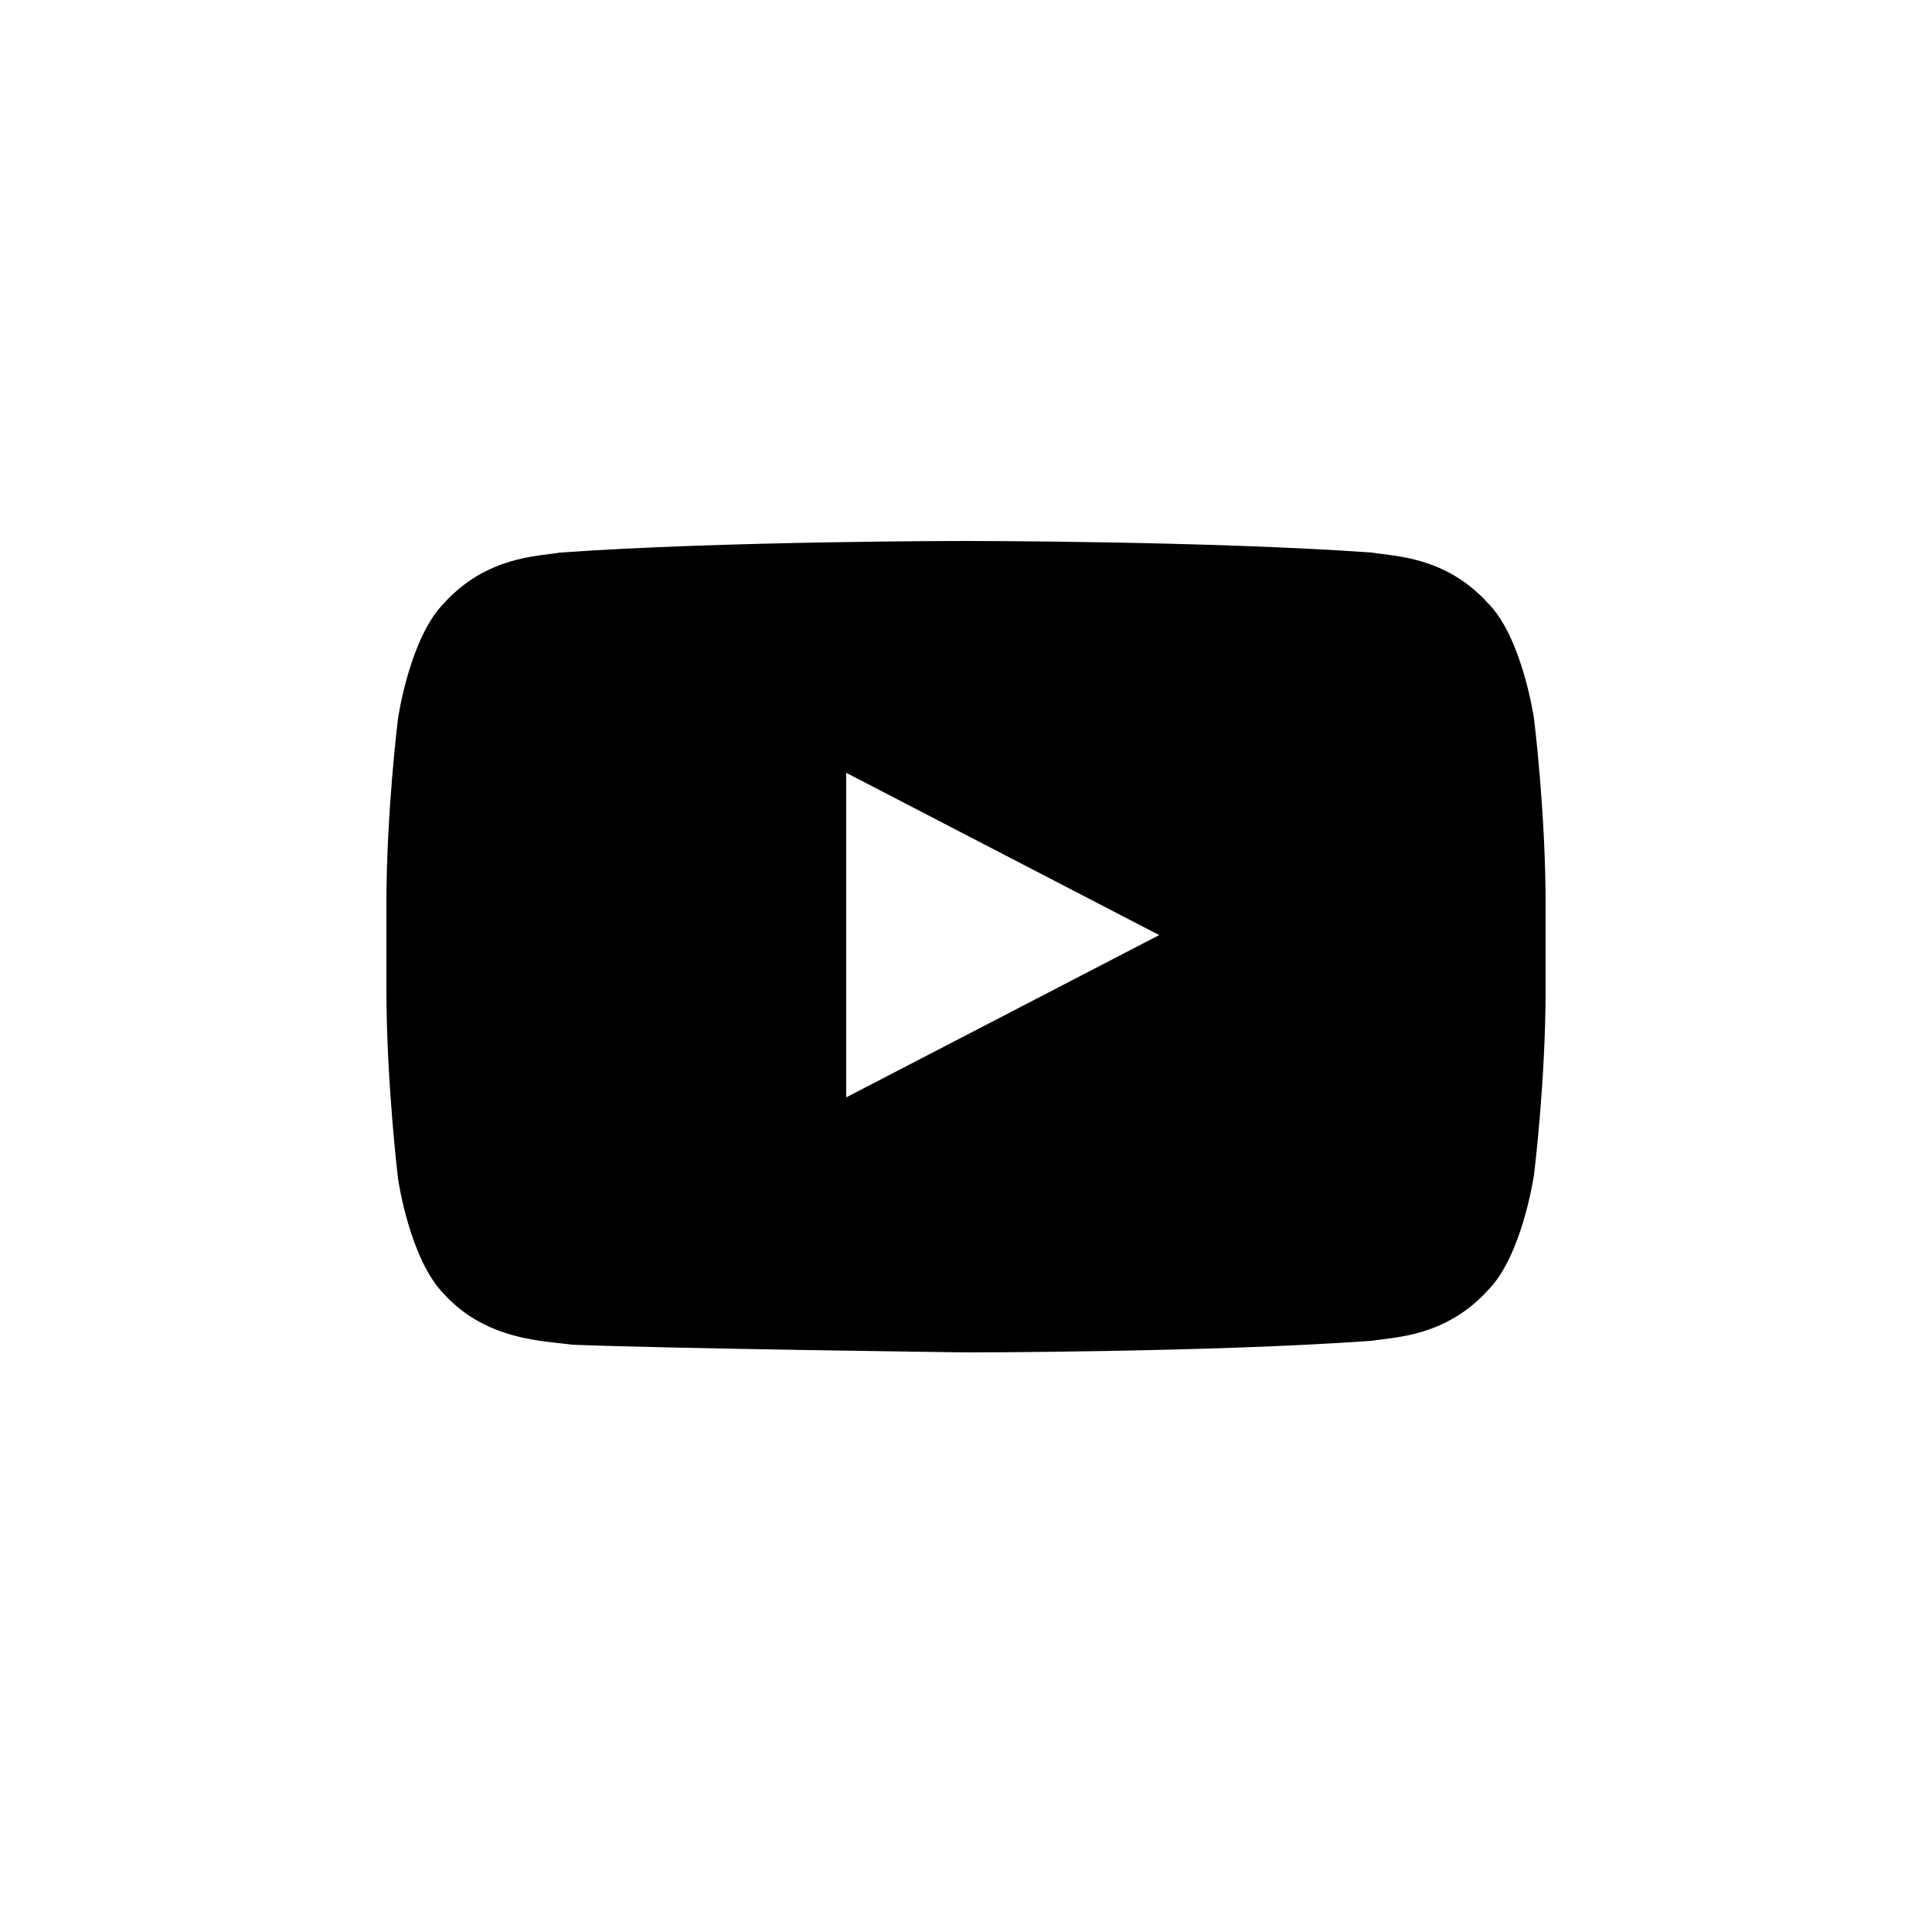
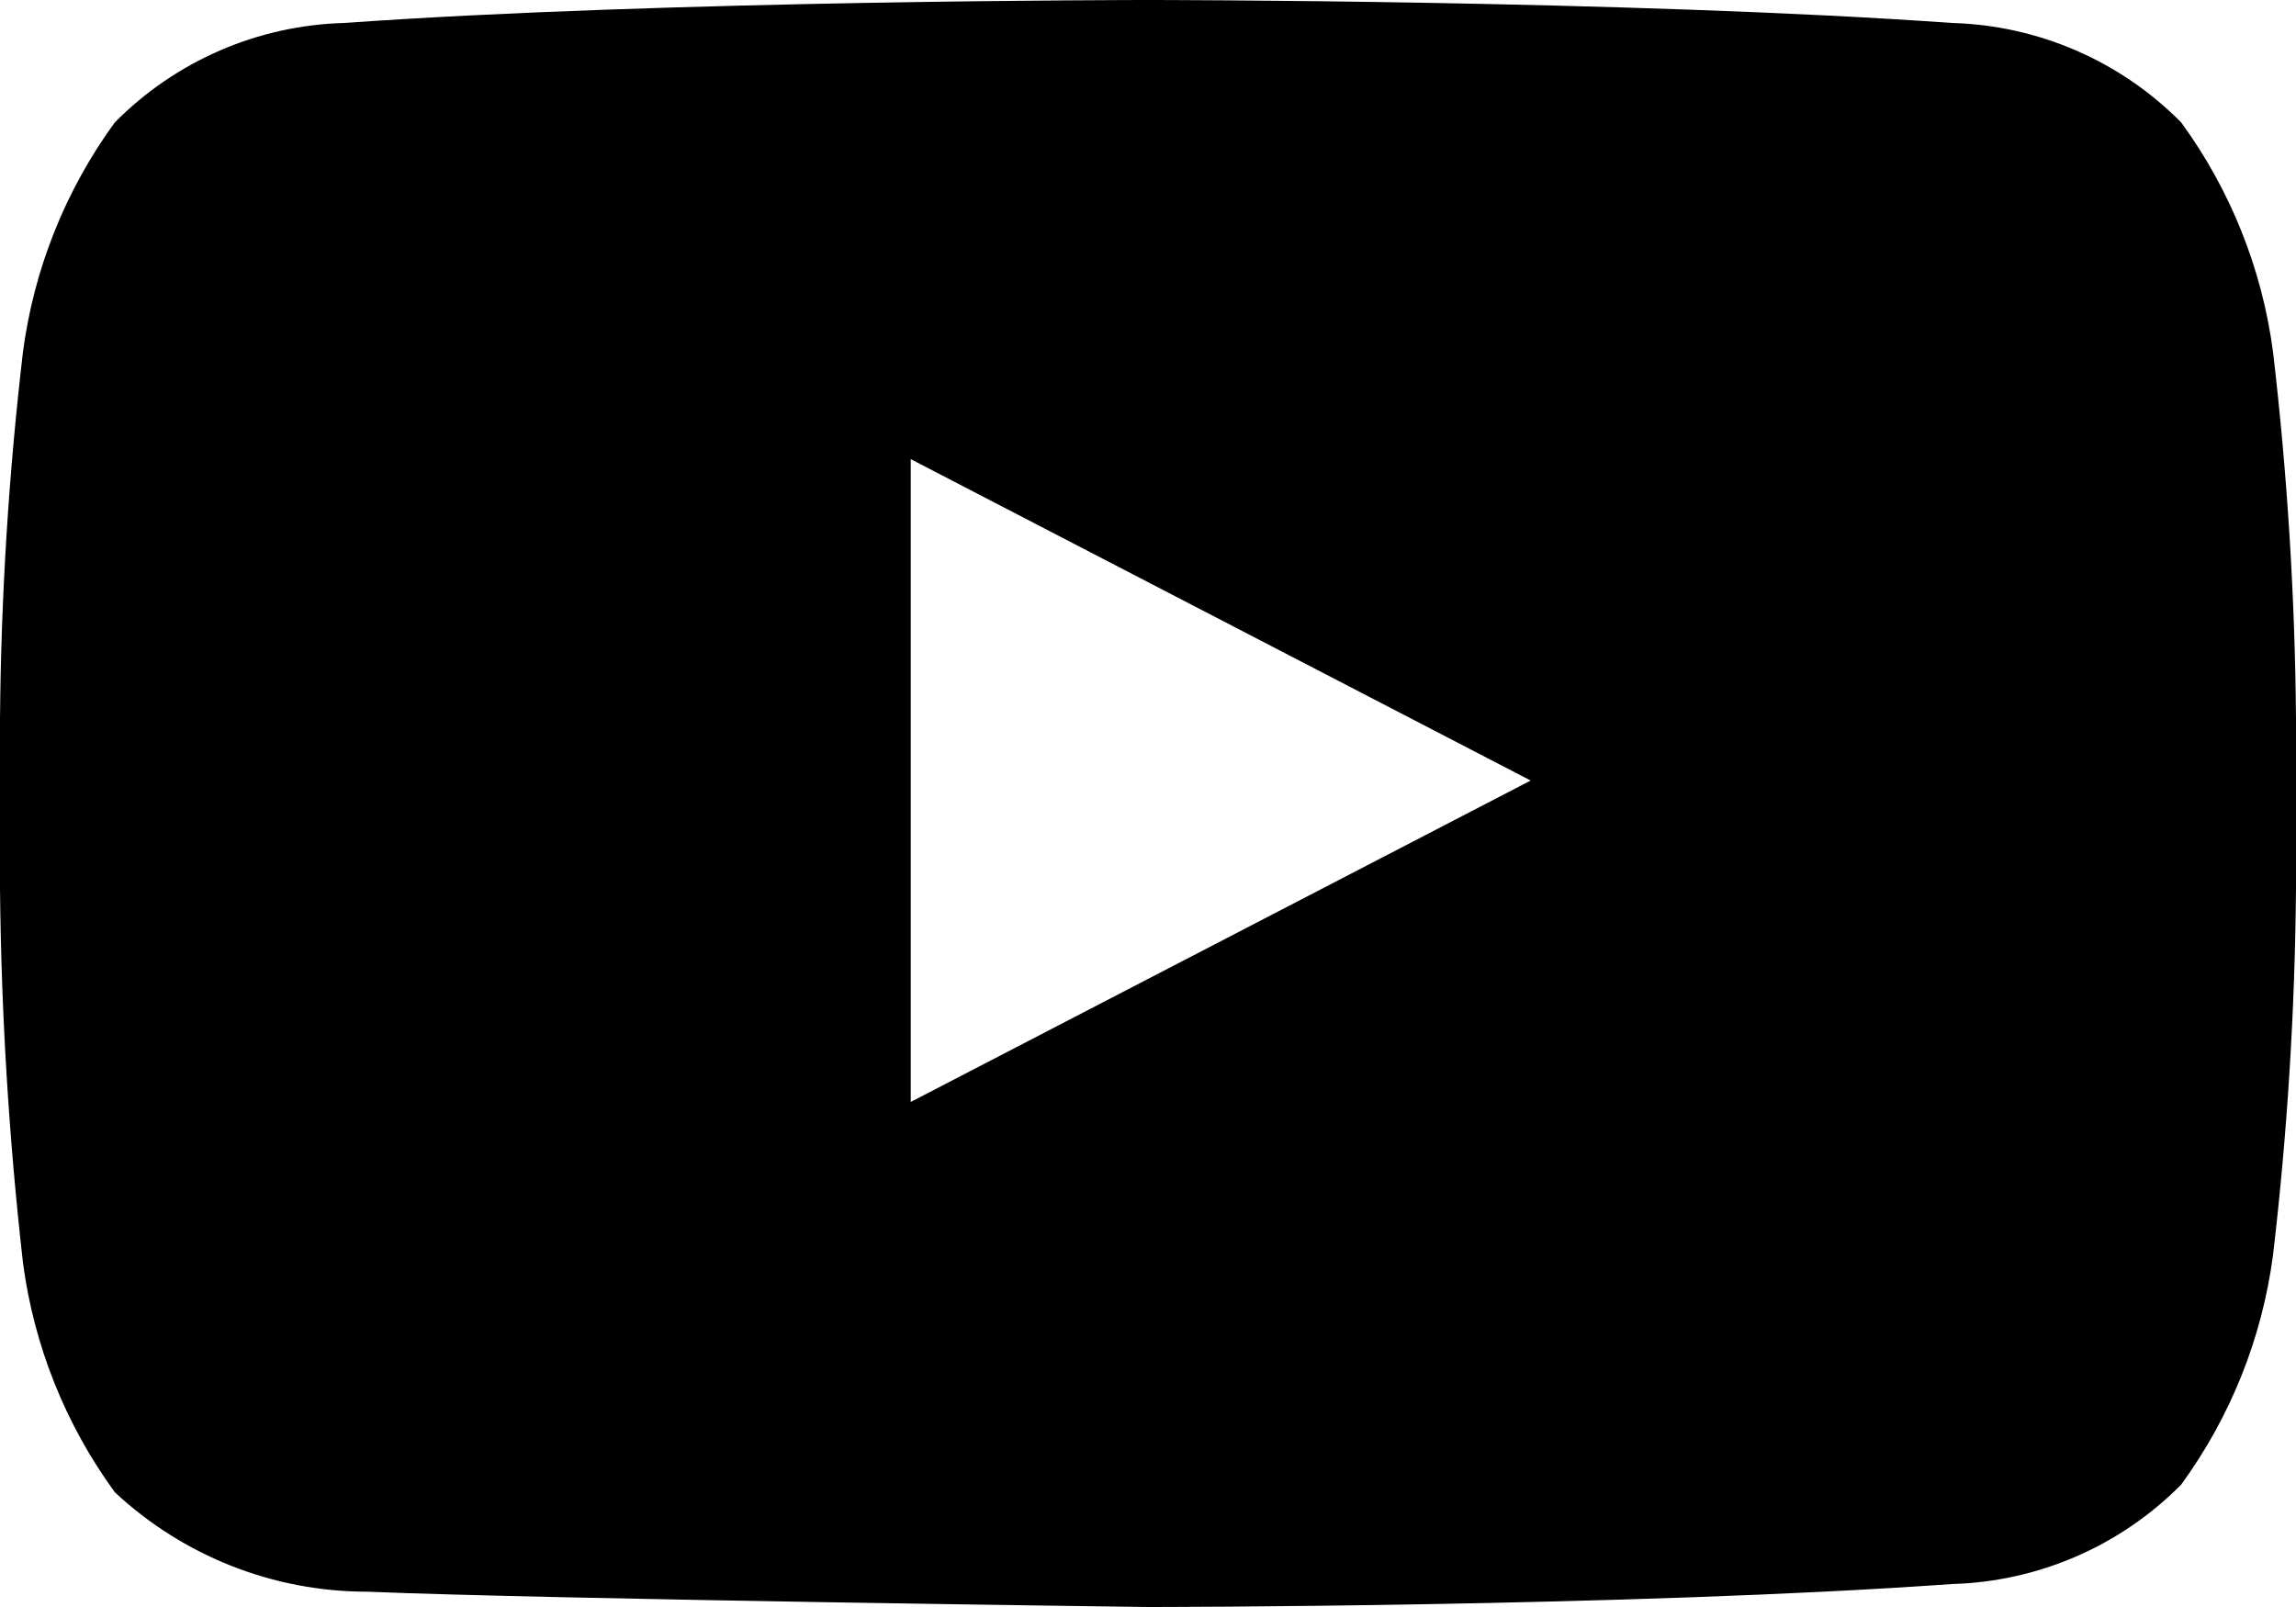
- <svg xmlns="http://www.w3.org/2000/svg" viewBox="0 0 50 50">
-   <path d="M39.7 18.6s-.3-2.1-1.2-3c-1.1-1.2-2.4-1.2-3-1.3C31.3 14 25 14 25 14s-6.3 0-10.5.3c-.6.1-1.9.1-3 1.3-.9.9-1.2 3-1.2 3S10 21 10 23.4v2.2c0 2.4.3 4.9.3 4.9s.3 2.1 1.2 3c1.1 1.2 2.6 1.2 3.3 1.3 2.4.1 10.2.2 10.2.2s6.3 0 10.5-.3c.6-.1 1.9-.1 3-1.3.9-.9 1.2-3 1.2-3s.3-2.4.3-4.8v-2.2c0-2.4-.3-4.8-.3-4.8zm-17.8 9.8V20l8.1 4.2-8.1 4.2z" />
+ <svg xmlns="http://www.w3.org/2000/svg" id="Layer_1" data-name="Layer 1" viewBox="0 0 30 21">
+   <path d="M29.7,4.6a6.54,6.54,0,0,0-1.2-3,4.38,4.38,0,0,0-3-1.3C21.3,0,15,0,15,0S8.7,0,4.5.3a4.38,4.38,0,0,0-3,1.3,6.54,6.54,0,0,0-1.2,3A44.35,44.35,0,0,0,0,9.4v2.2a47.47,47.47,0,0,0,.3,4.9,6.54,6.54,0,0,0,1.2,3,4.83,4.83,0,0,0,3.3,1.3c2.4.1,10.2.2,10.2.2s6.3,0,10.5-.3a4.38,4.38,0,0,0,3-1.3,6.54,6.54,0,0,0,1.2-3,44.35,44.35,0,0,0,.3-4.8V9.4A44.35,44.35,0,0,0,29.7,4.6ZM11.9,14.4V6L20,10.2Z" />
</svg>
